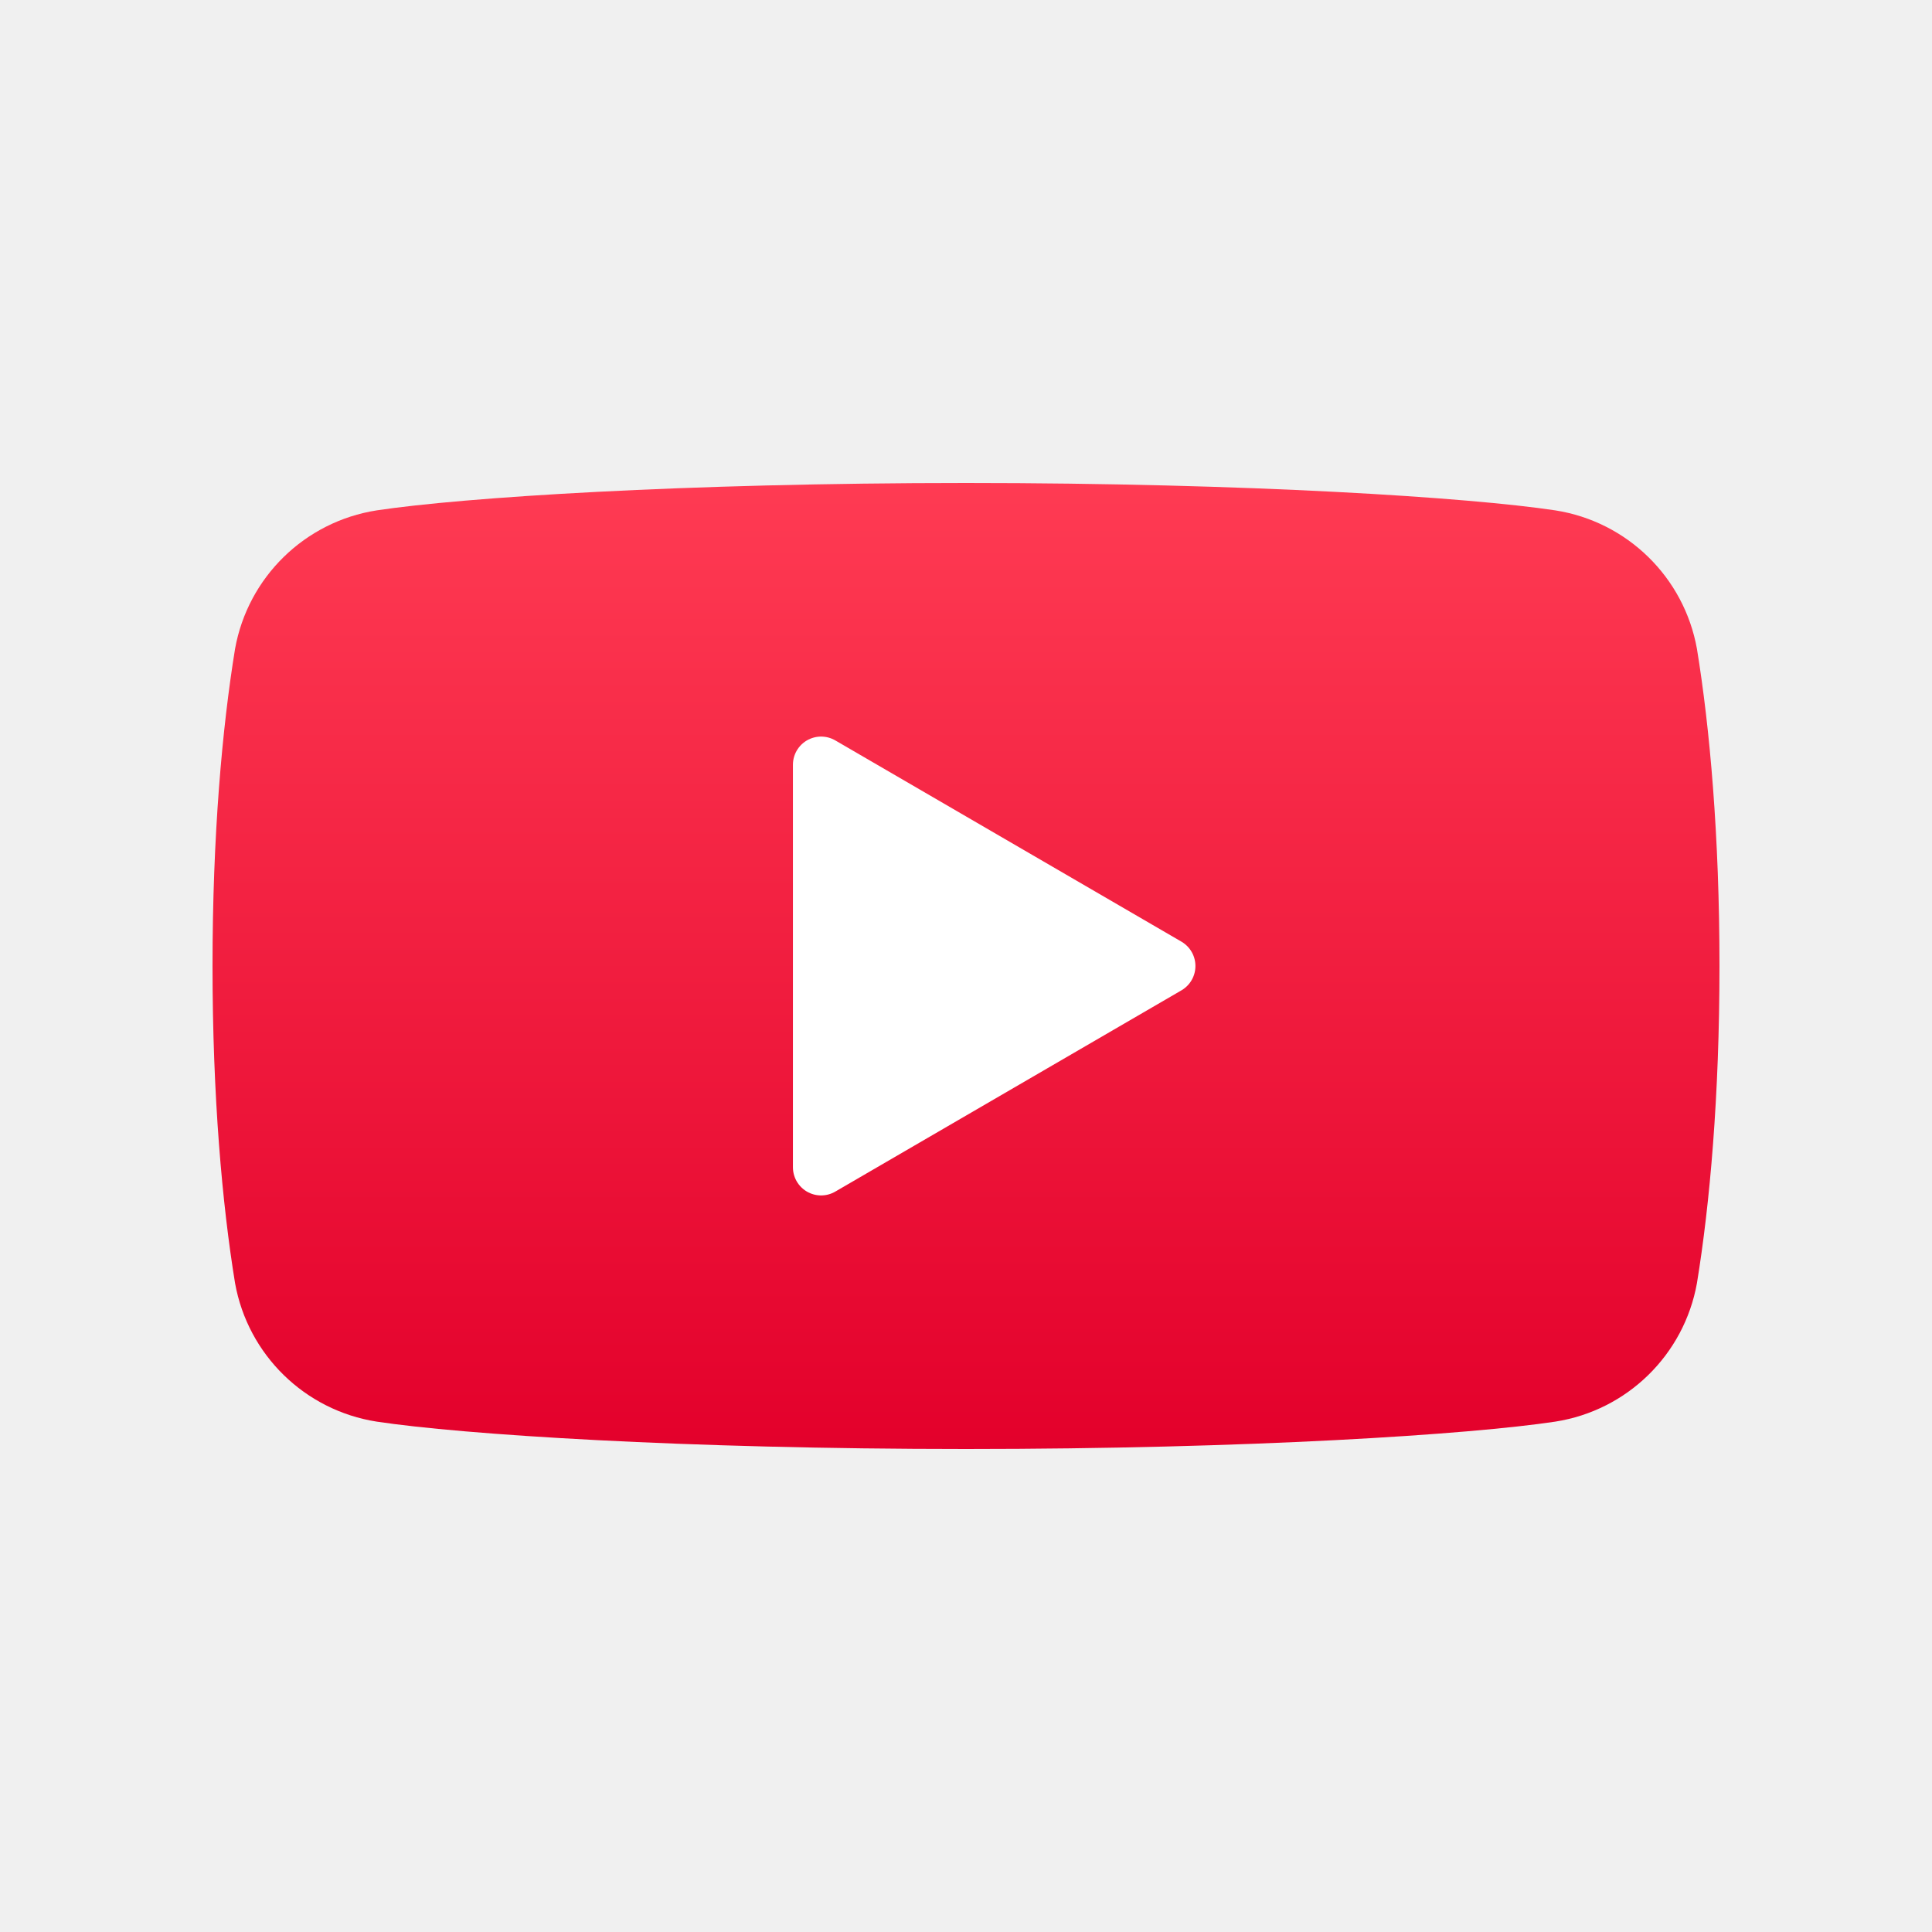
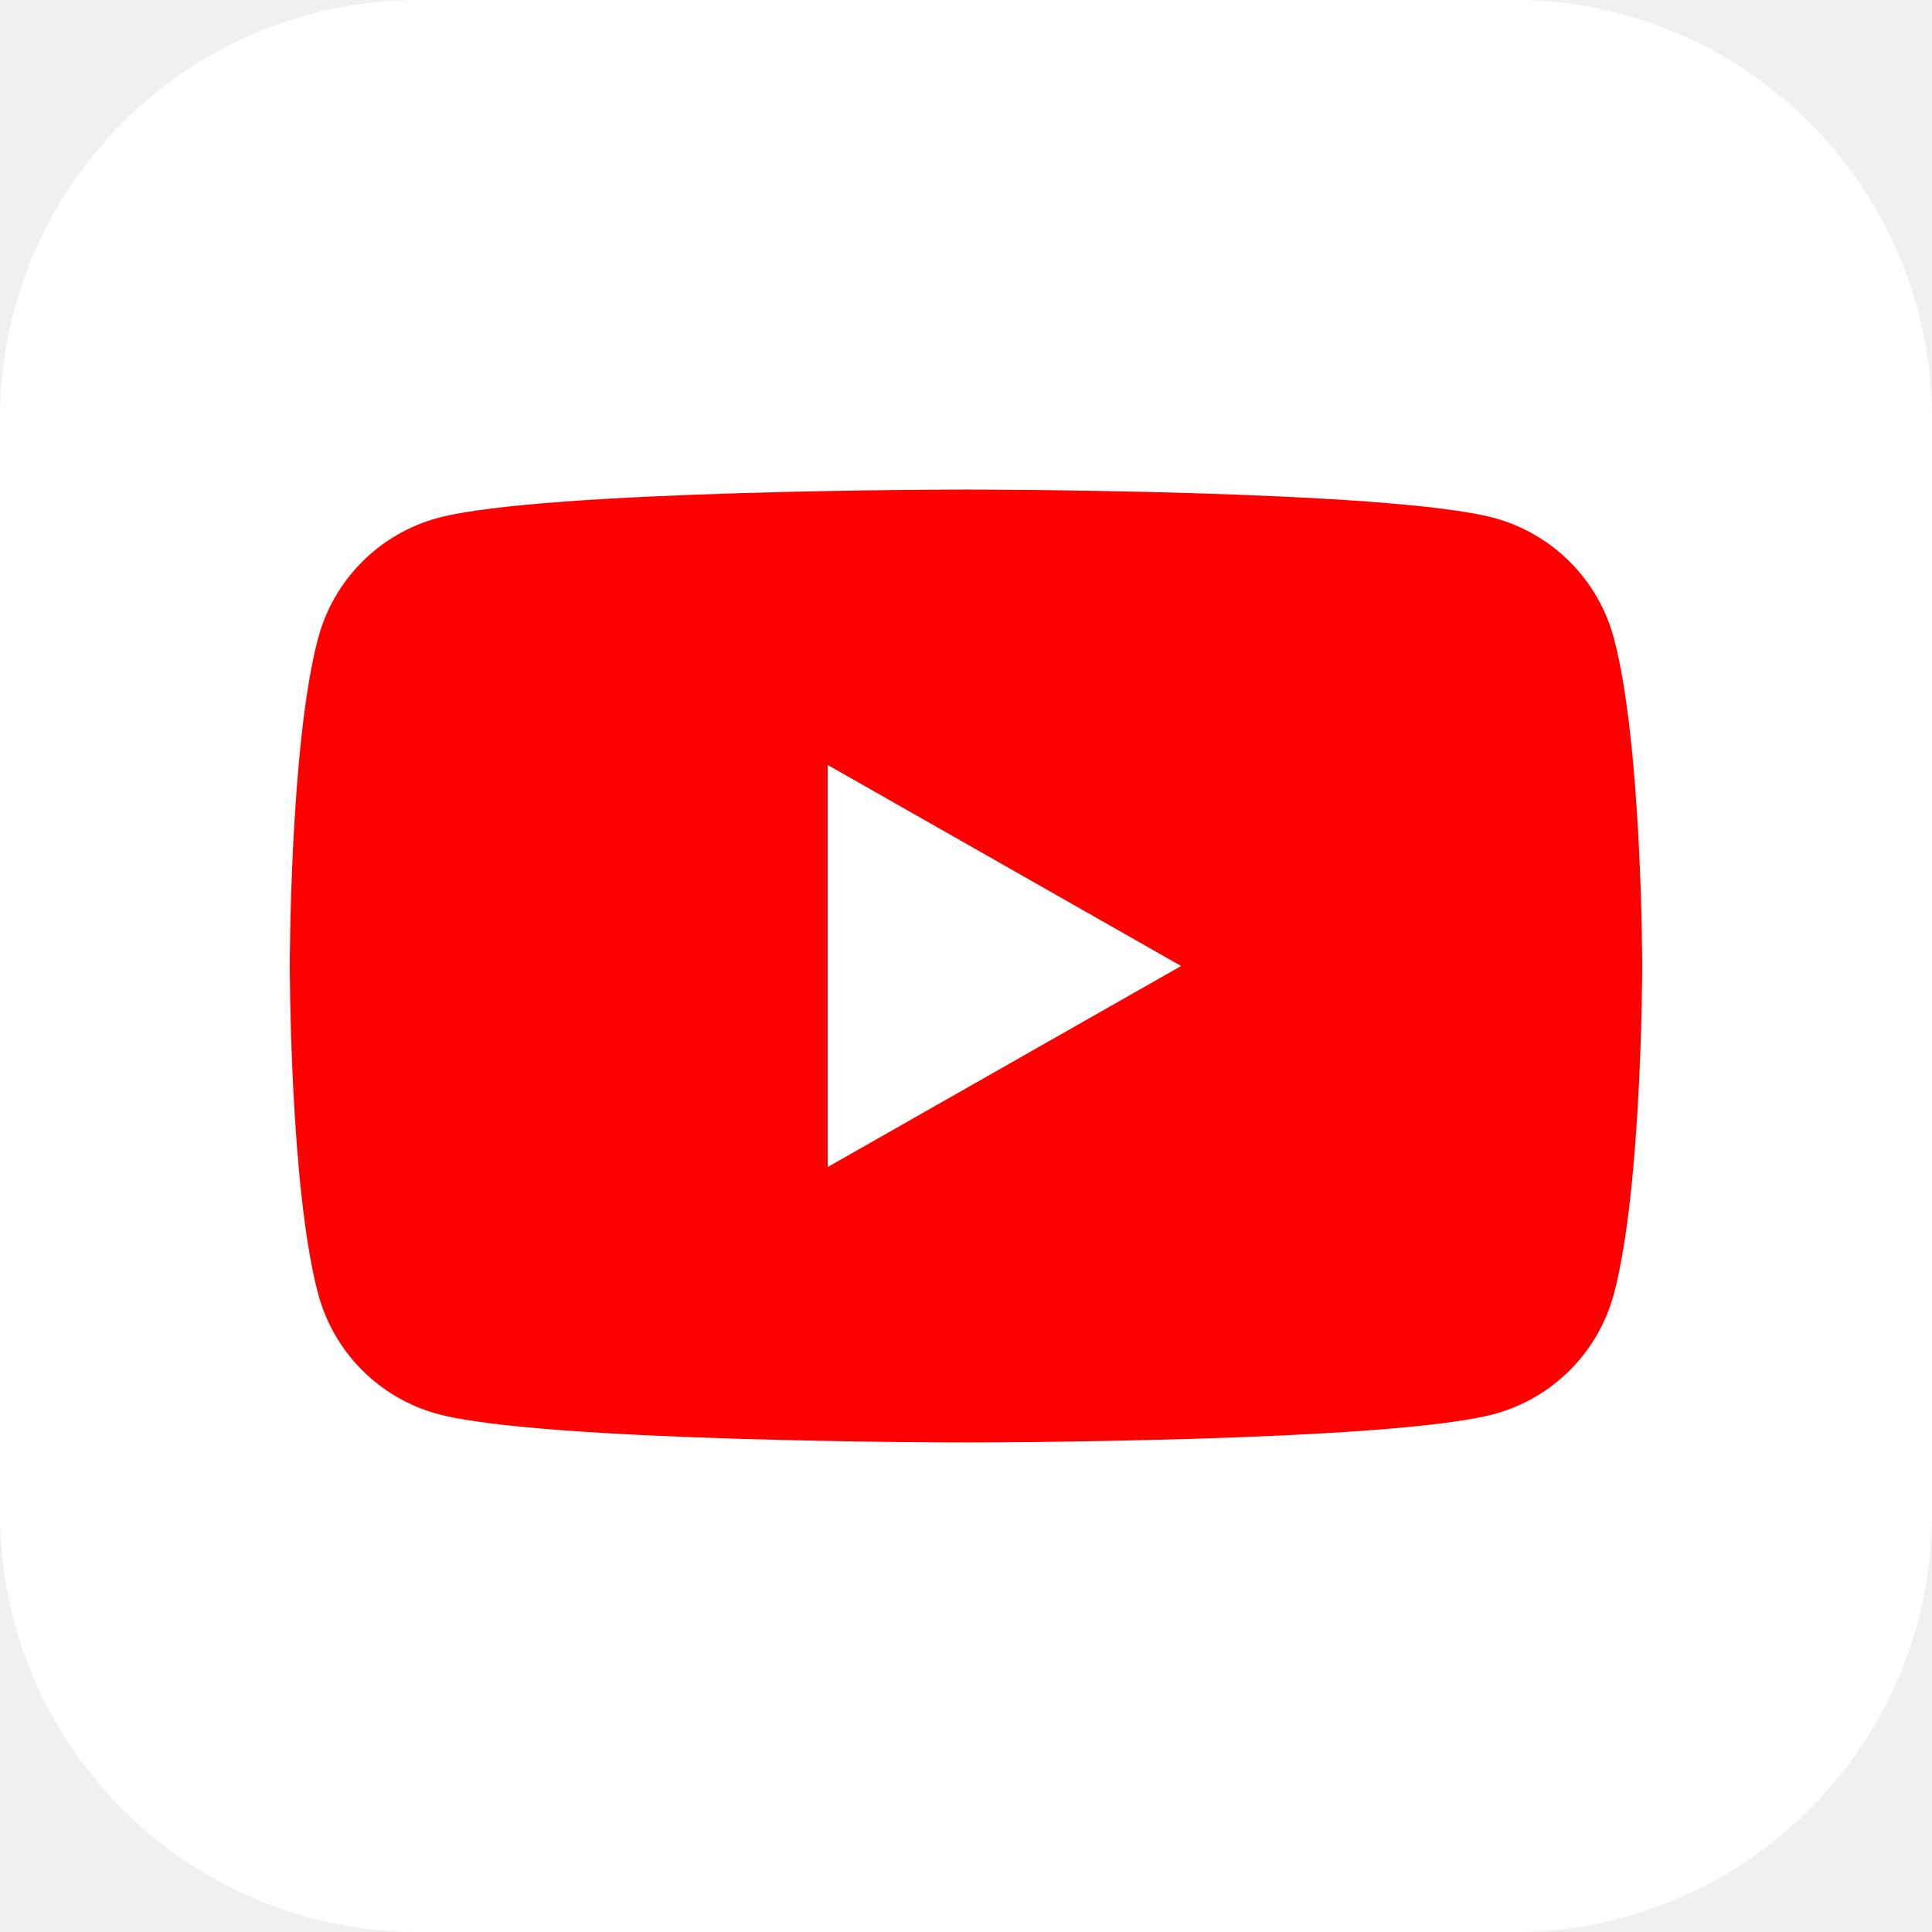
- <svg xmlns="http://www.w3.org/2000/svg" viewBox="0 0 120 120">
-   <defs>
-     <linearGradient id="yt" x1="0" y1="0" x2="0" y2="1">
-       <stop offset="0" stop-color="#ff3b53" />
-       <stop offset="1" stop-color="#e3002b" />
-     </linearGradient>
-   </defs>
-   <path d="M60 30c-17.6 0-31.3.9-36.6 1.7a10.6 10.6 0 0 0-8.8 8.6C13.8 45.2 13.2 51.9 13.2 60s.6 14.8 1.4 19.7a10.6 10.6 0 0 0 8.8 8.6c5.3.8 19 1.7 36.6 1.7s31.3-.9 36.6-1.7a10.6 10.6 0 0 0 8.8-8.6c.8-4.9 1.4-11.6 1.4-19.7s-.6-14.8-1.4-19.7a10.6 10.6 0 0 0-8.8-8.6C91.3 30.9 77.6 30 60 30z" fill="url(#yt)" />
-   <path d="M51 47.5v25l21.5-12.5z" fill="#fff" stroke="#fff" stroke-width="3.5" stroke-linejoin="round" />
+ <svg xmlns="http://www.w3.org/2000/svg" viewBox="0 0 120 120" role="img" aria-label="YouTube">
+   <rect width="120" height="120" rx="26" fill="#FFFFFF" />
+   <path transform="translate(18.0 18.0) scale(3.5)" fill="#FF0000" d="M23.498 6.186a3.016 3.016 0 0 0-2.122-2.136C19.505 3.545 12 3.545 12 3.545s-7.505 0-9.377.505A3.017 3.017 0 0 0 .502 6.186C0 8.07 0 12 0 12s0 3.93.502 5.814a3.016 3.016 0 0 0 2.122 2.136c1.871.505 9.376.505 9.376.505s7.505 0 9.377-.505a3.015 3.015 0 0 0 2.122-2.136C24 15.93 24 12 24 12s0-3.93-.502-5.814zM9.545 15.568V8.432L15.818 12l-6.273 3.568z" />
</svg>
